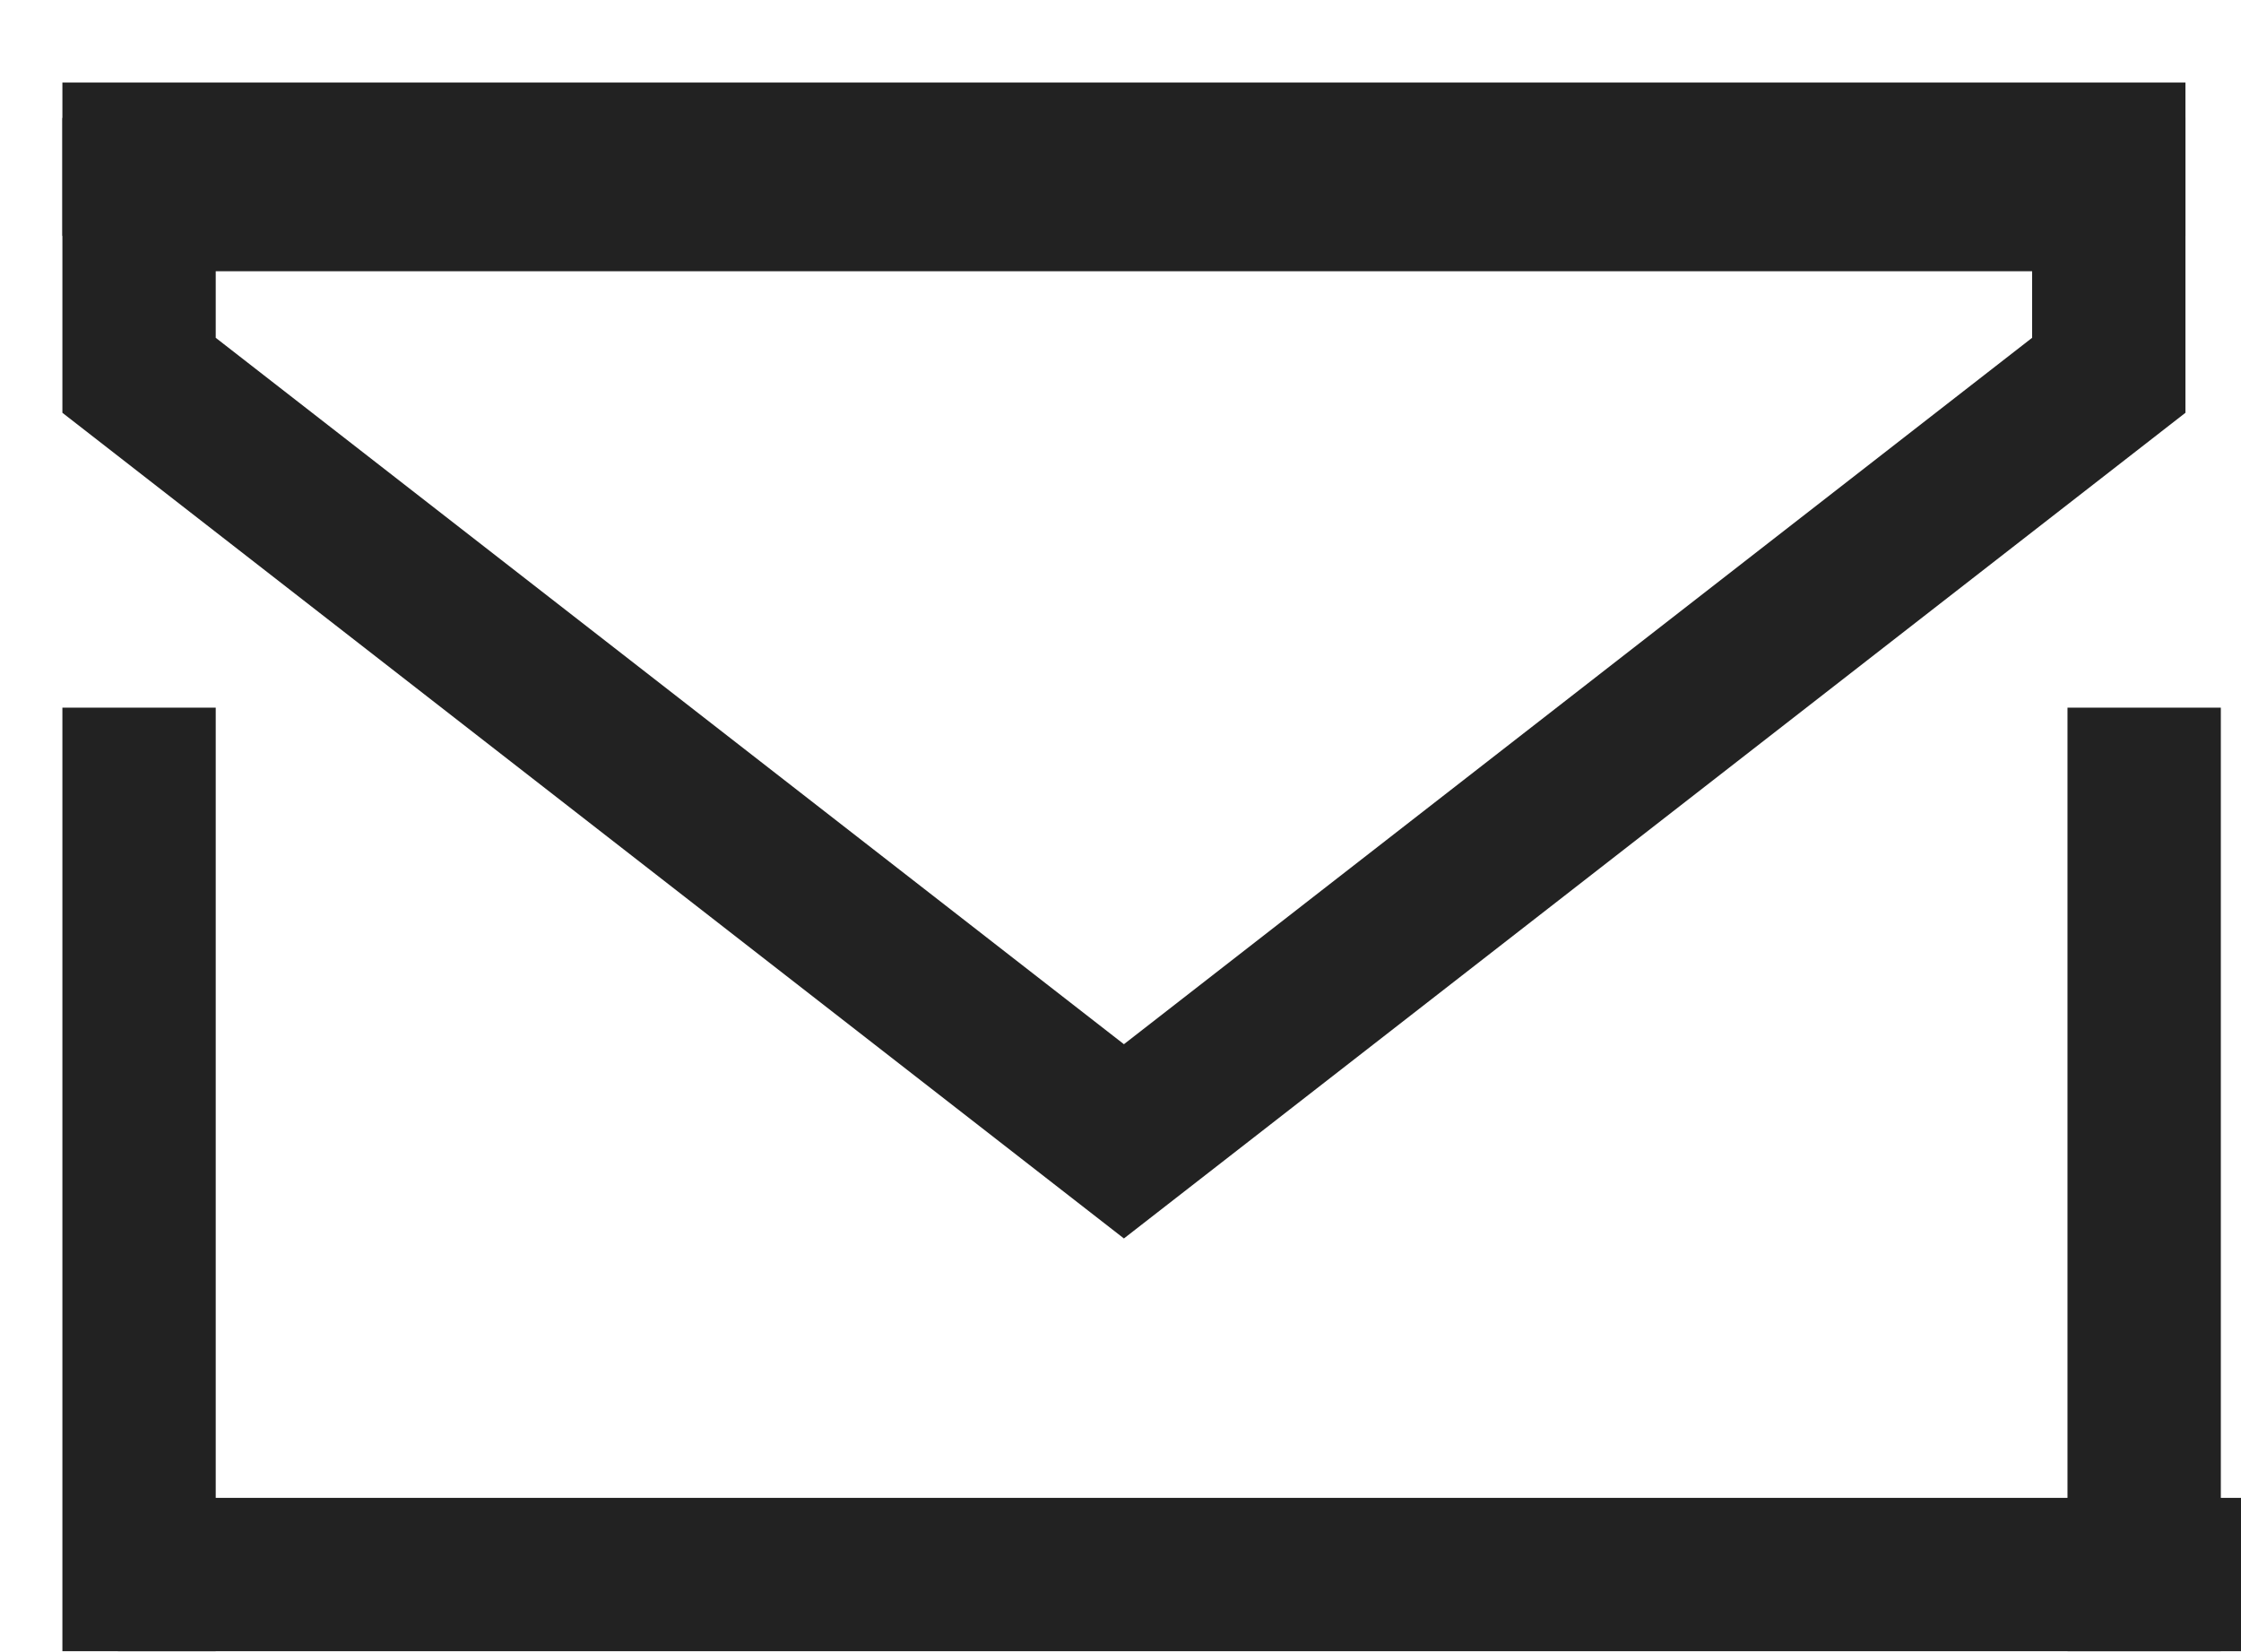
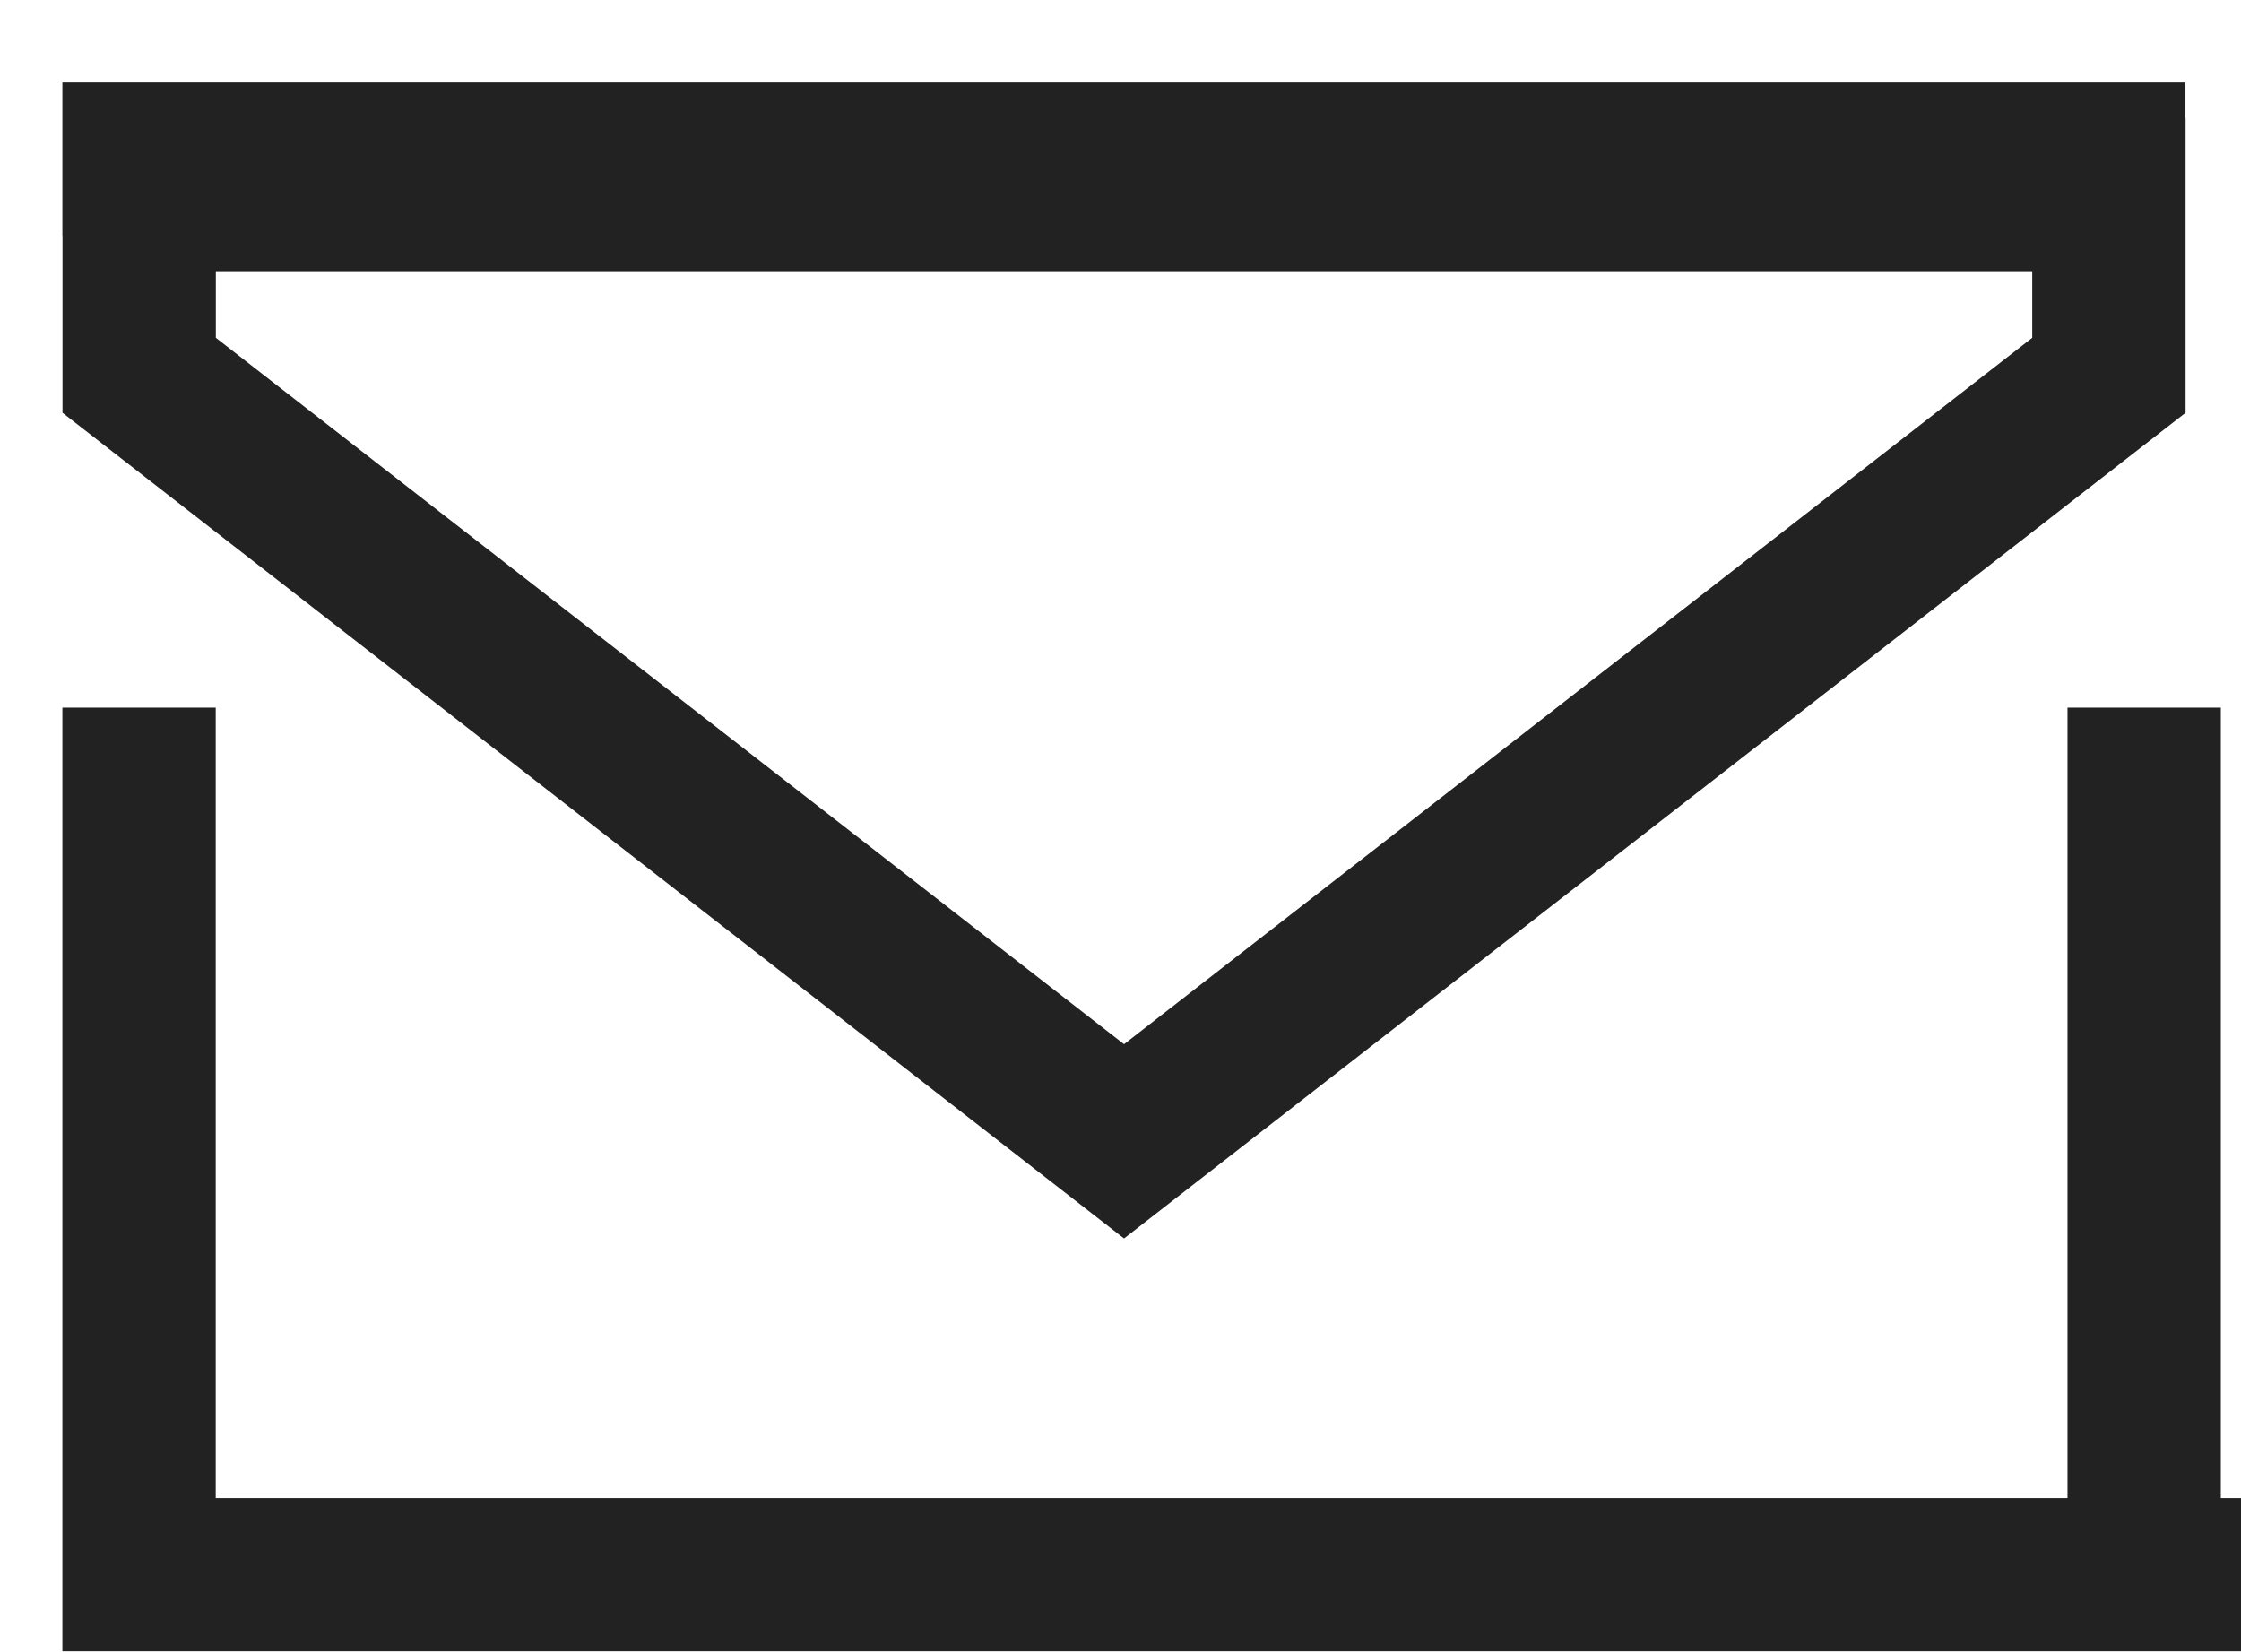
- <svg xmlns="http://www.w3.org/2000/svg" width="19" height="14" viewBox="0 0 19 14" fill="none">
-   <line x1="1.179" y1="6" x2="1.179" y2="14" stroke="#222222" stroke-width="1.3" />
-   <line x1="18.179" y1="6" x2="18.179" y2="14" stroke="#222222" stroke-width="1.3" />
-   <line x1="1" y1="13.35" x2="19" y2="13.35" stroke="#222222" stroke-width="1.3" />
-   <line x1="0.529" y1="1.35" x2="18.529" y2="1.35" stroke="#222222" stroke-width="1.3" />
-   <path d="M17.879 3.182L9.529 9.677L1.179 3.182V1.65H4.029L9.529 1.65H14.529H17.879V3.182Z" stroke="#222222" stroke-width="1.3" />
+ <svg xmlns="http://www.w3.org/2000/svg" width="19" height="14" fill="none">
+   <path stroke="#222" stroke-width="1.3" d="M1.179 6v8M18.179 6v8M1 13.35h18M.529 1.35h18M17.88 3.182 9.53 9.677 1.18 3.182V1.65h16.7v1.532Z" />
</svg>
